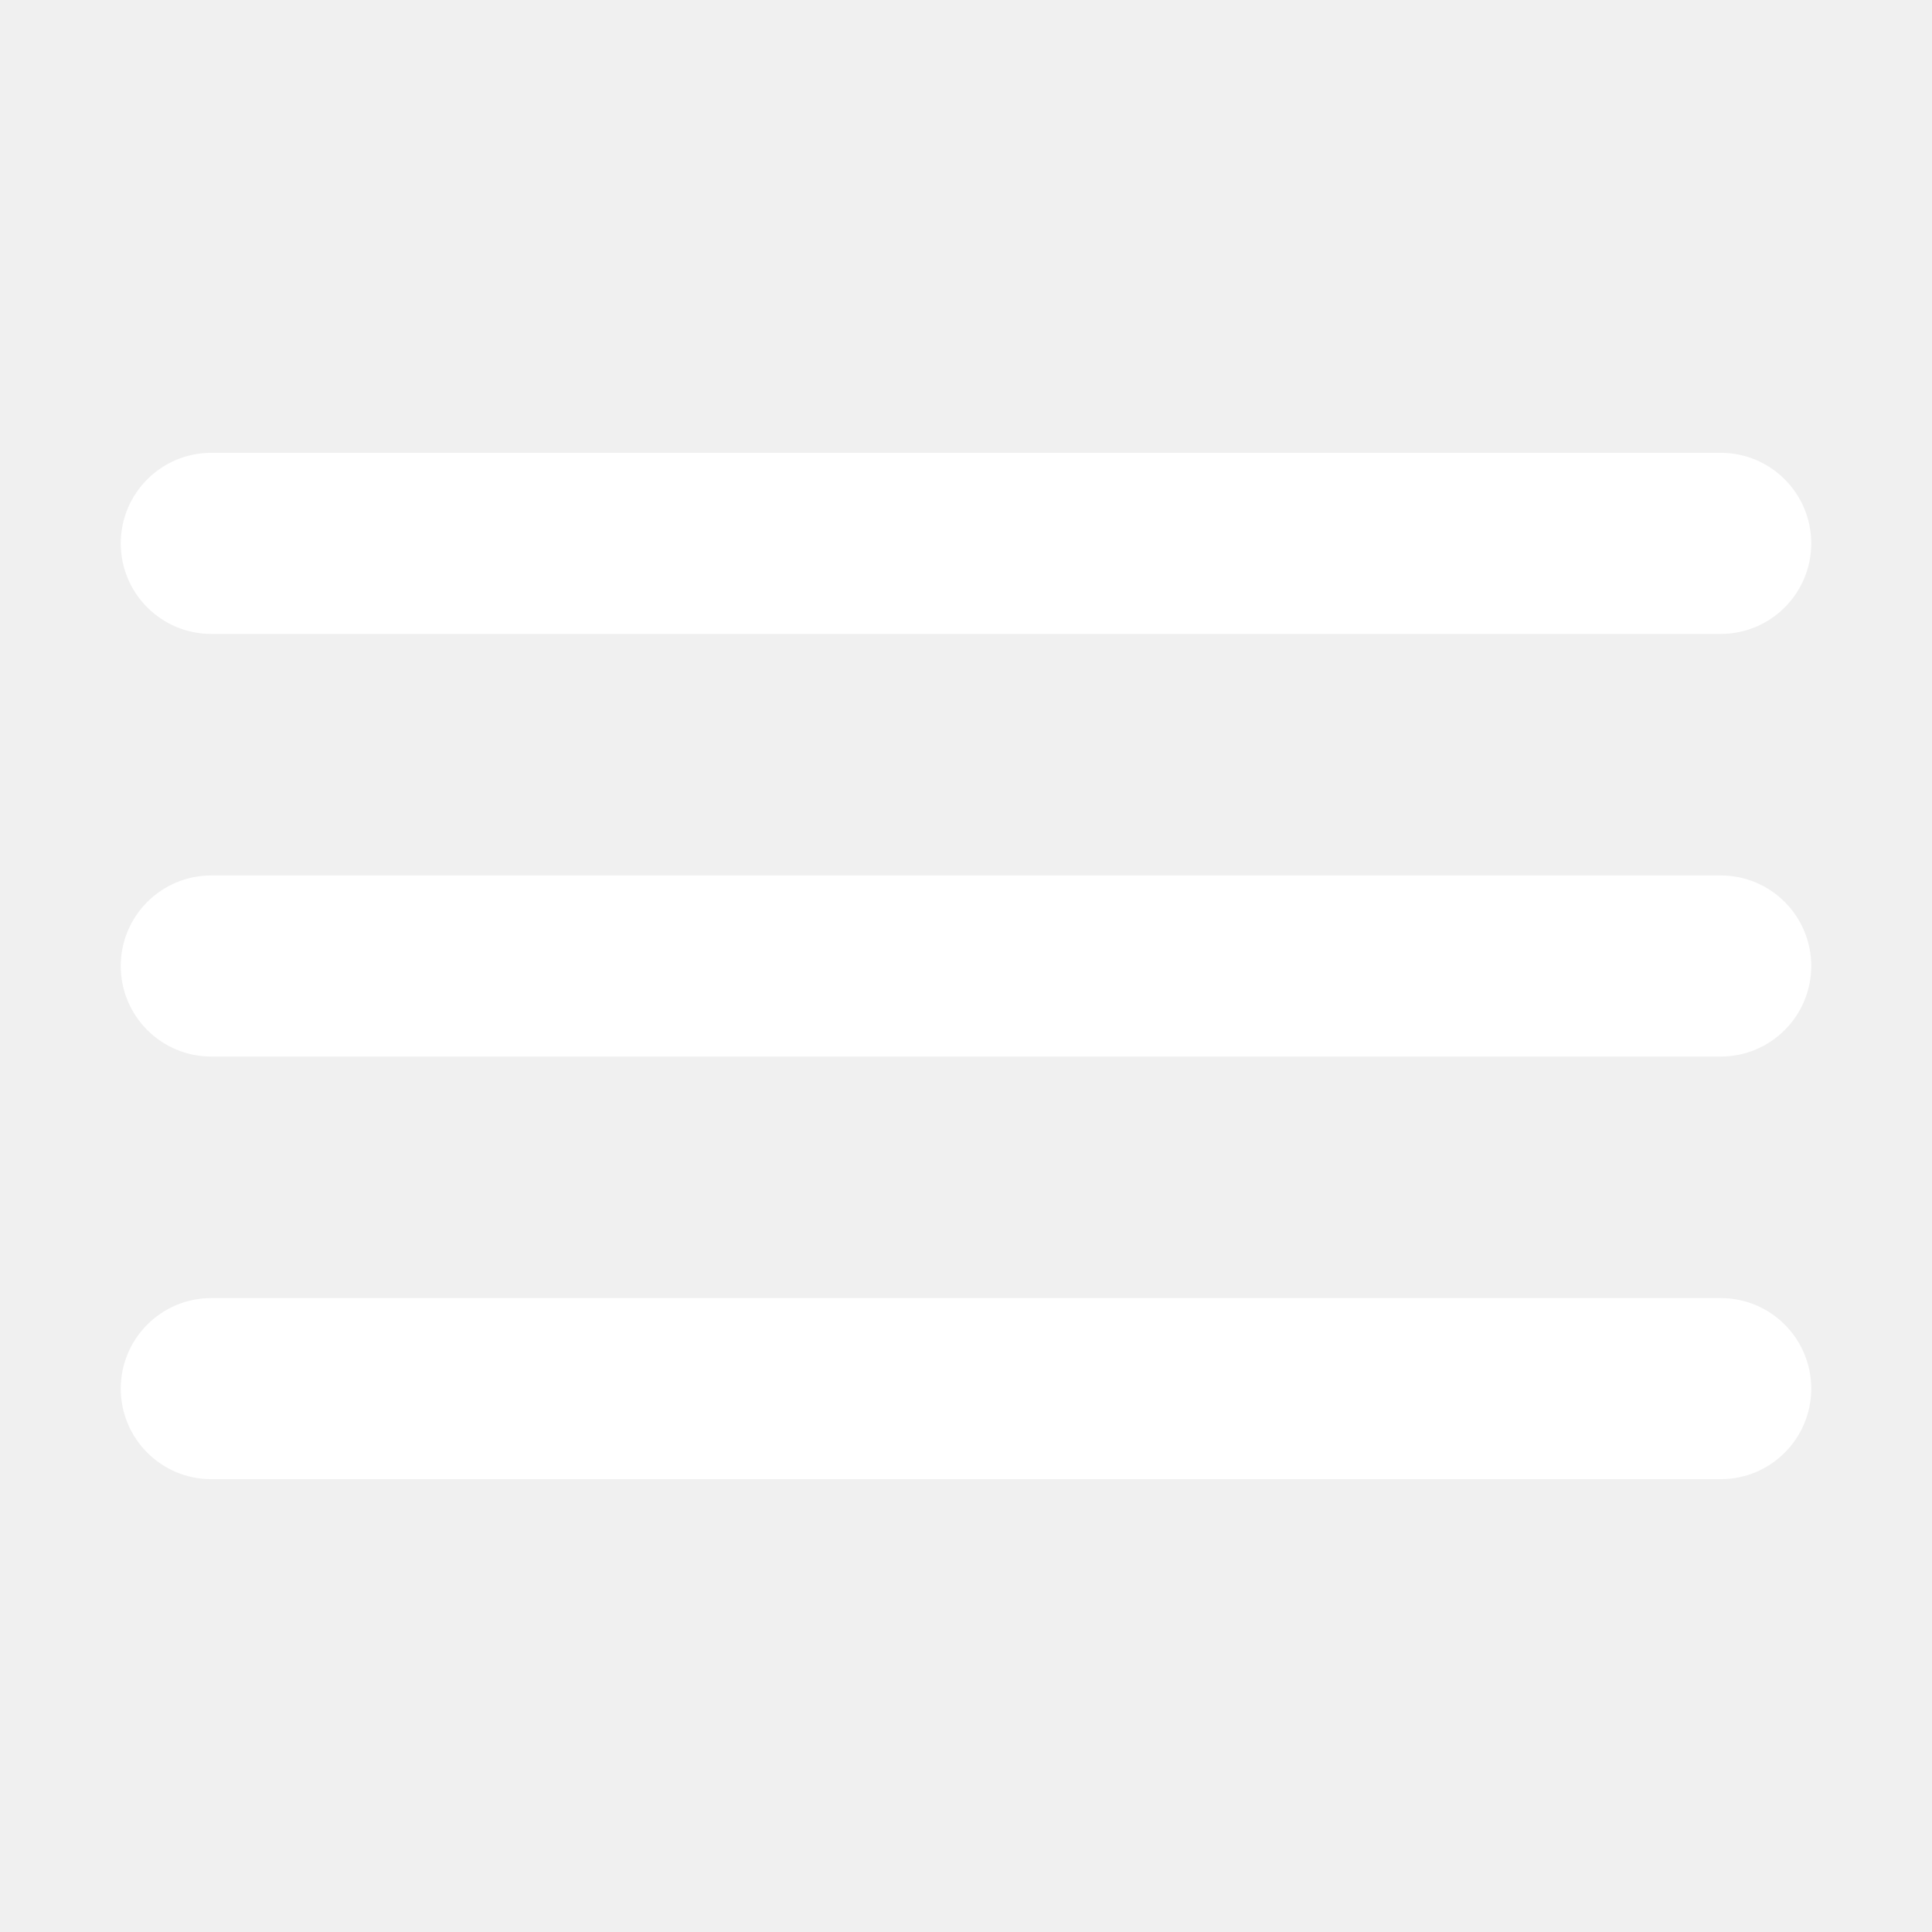
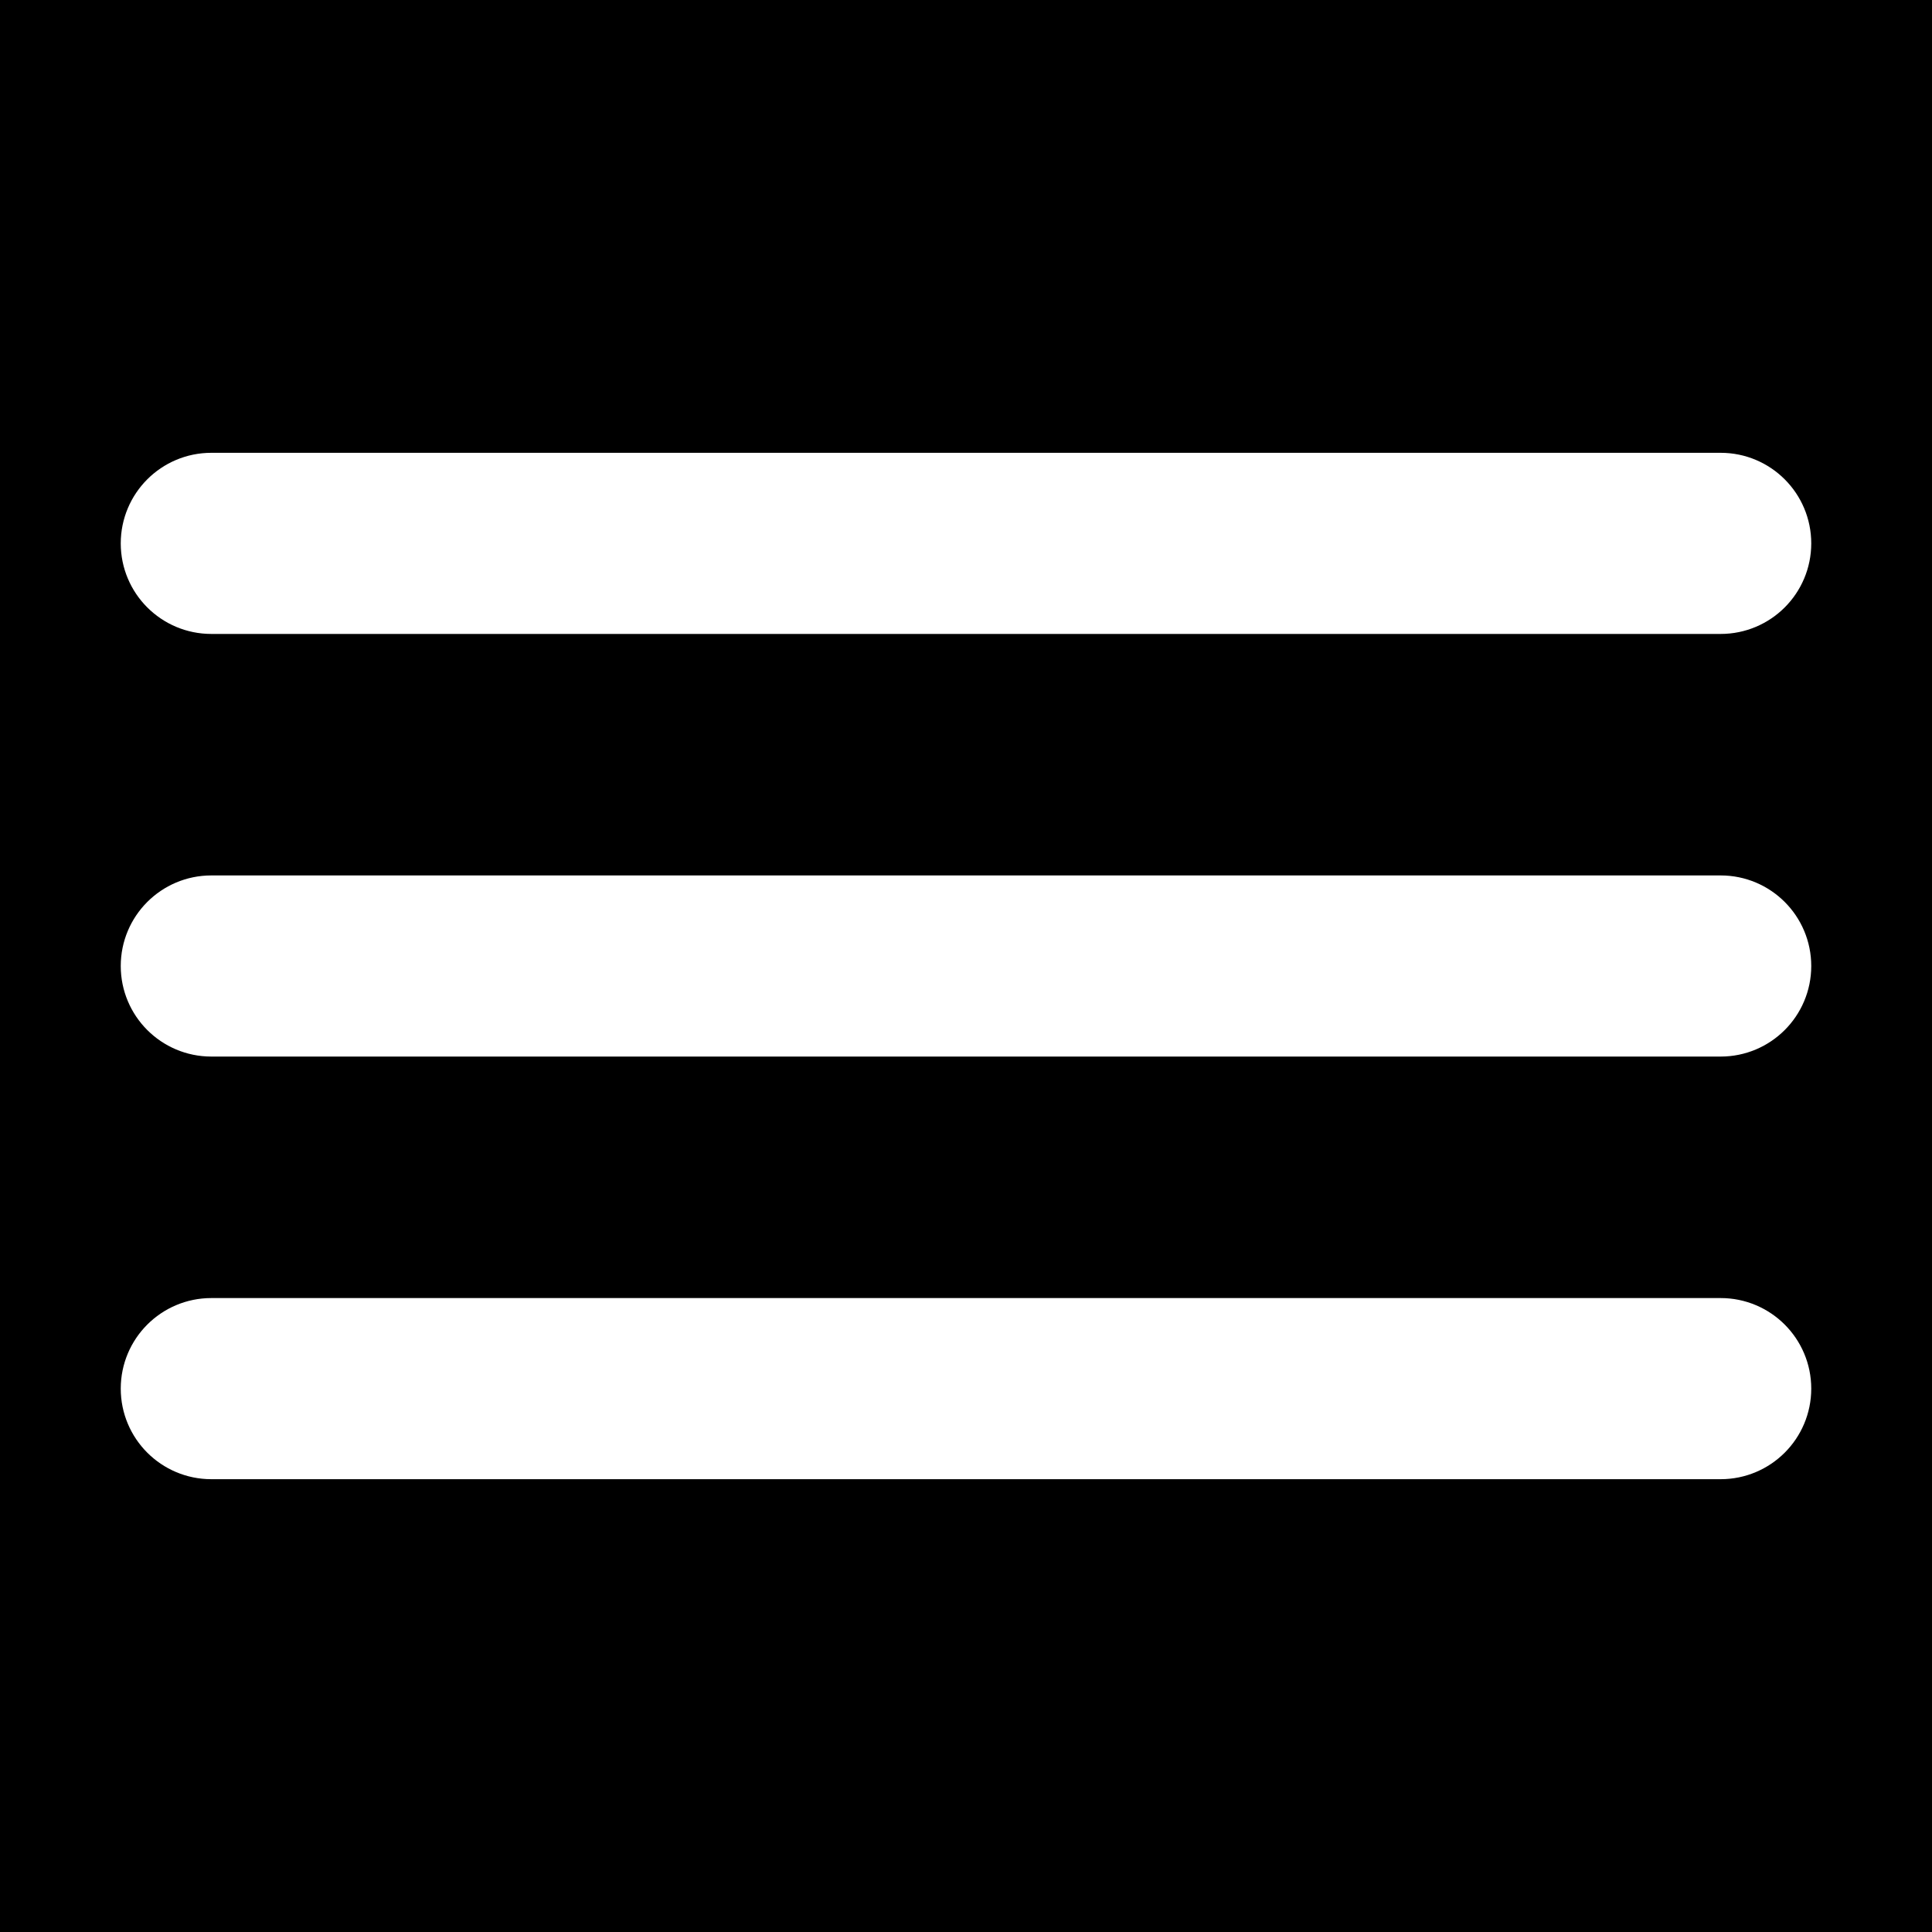
<svg xmlns="http://www.w3.org/2000/svg" clip-rule="evenodd" fill-rule="evenodd" stroke-linecap="round" stroke-linejoin="round" stroke-miterlimit="1" version="1.1" viewBox="0 0 32 32" xml:space="preserve" x="0px" y="0px">
-   <rect width="32" height="32" fill="none" />
+   <rect width="32" height="32" fill="black" />
  <g clip-rule="nonzero" fill-rule="nonzero" shape-rendering="auto">
    <path d="m3.5 8a1 1 0 1 0 0 2h25a1 1 0 1 0 0 -2z" fill="#ffffff" stroke="#ffffff" stroke-width="1" />
    <path d="m3.5 15a1 1 0 1 0 0 2h25a1 1 0 1 0 0 -2z" fill="#ffffff" stroke="#ffffff" stroke-width="1" />
    <path d="m3.5 22a1 1 0 1 0 0 2h25a1 1 0 1 0 0 -2z" fill="#ffffff" stroke="#ffffff" stroke-width="1" />
  </g>
-   <text x="0" y="47" fill="#ffffff" font-size="5px" font-weight="bold" font-family="'Helvetica Neue', Helvetica, Arial-Unicode, Arial, Sans-serif">Created by Raphaël Buquet</text>
-   <text x="0" y="52" fill="#ffffff" font-size="5px" font-weight="bold" font-family="'Helvetica Neue', Helvetica, Arial-Unicode, Arial, Sans-serif">from the Noun Project</text>
</svg>
